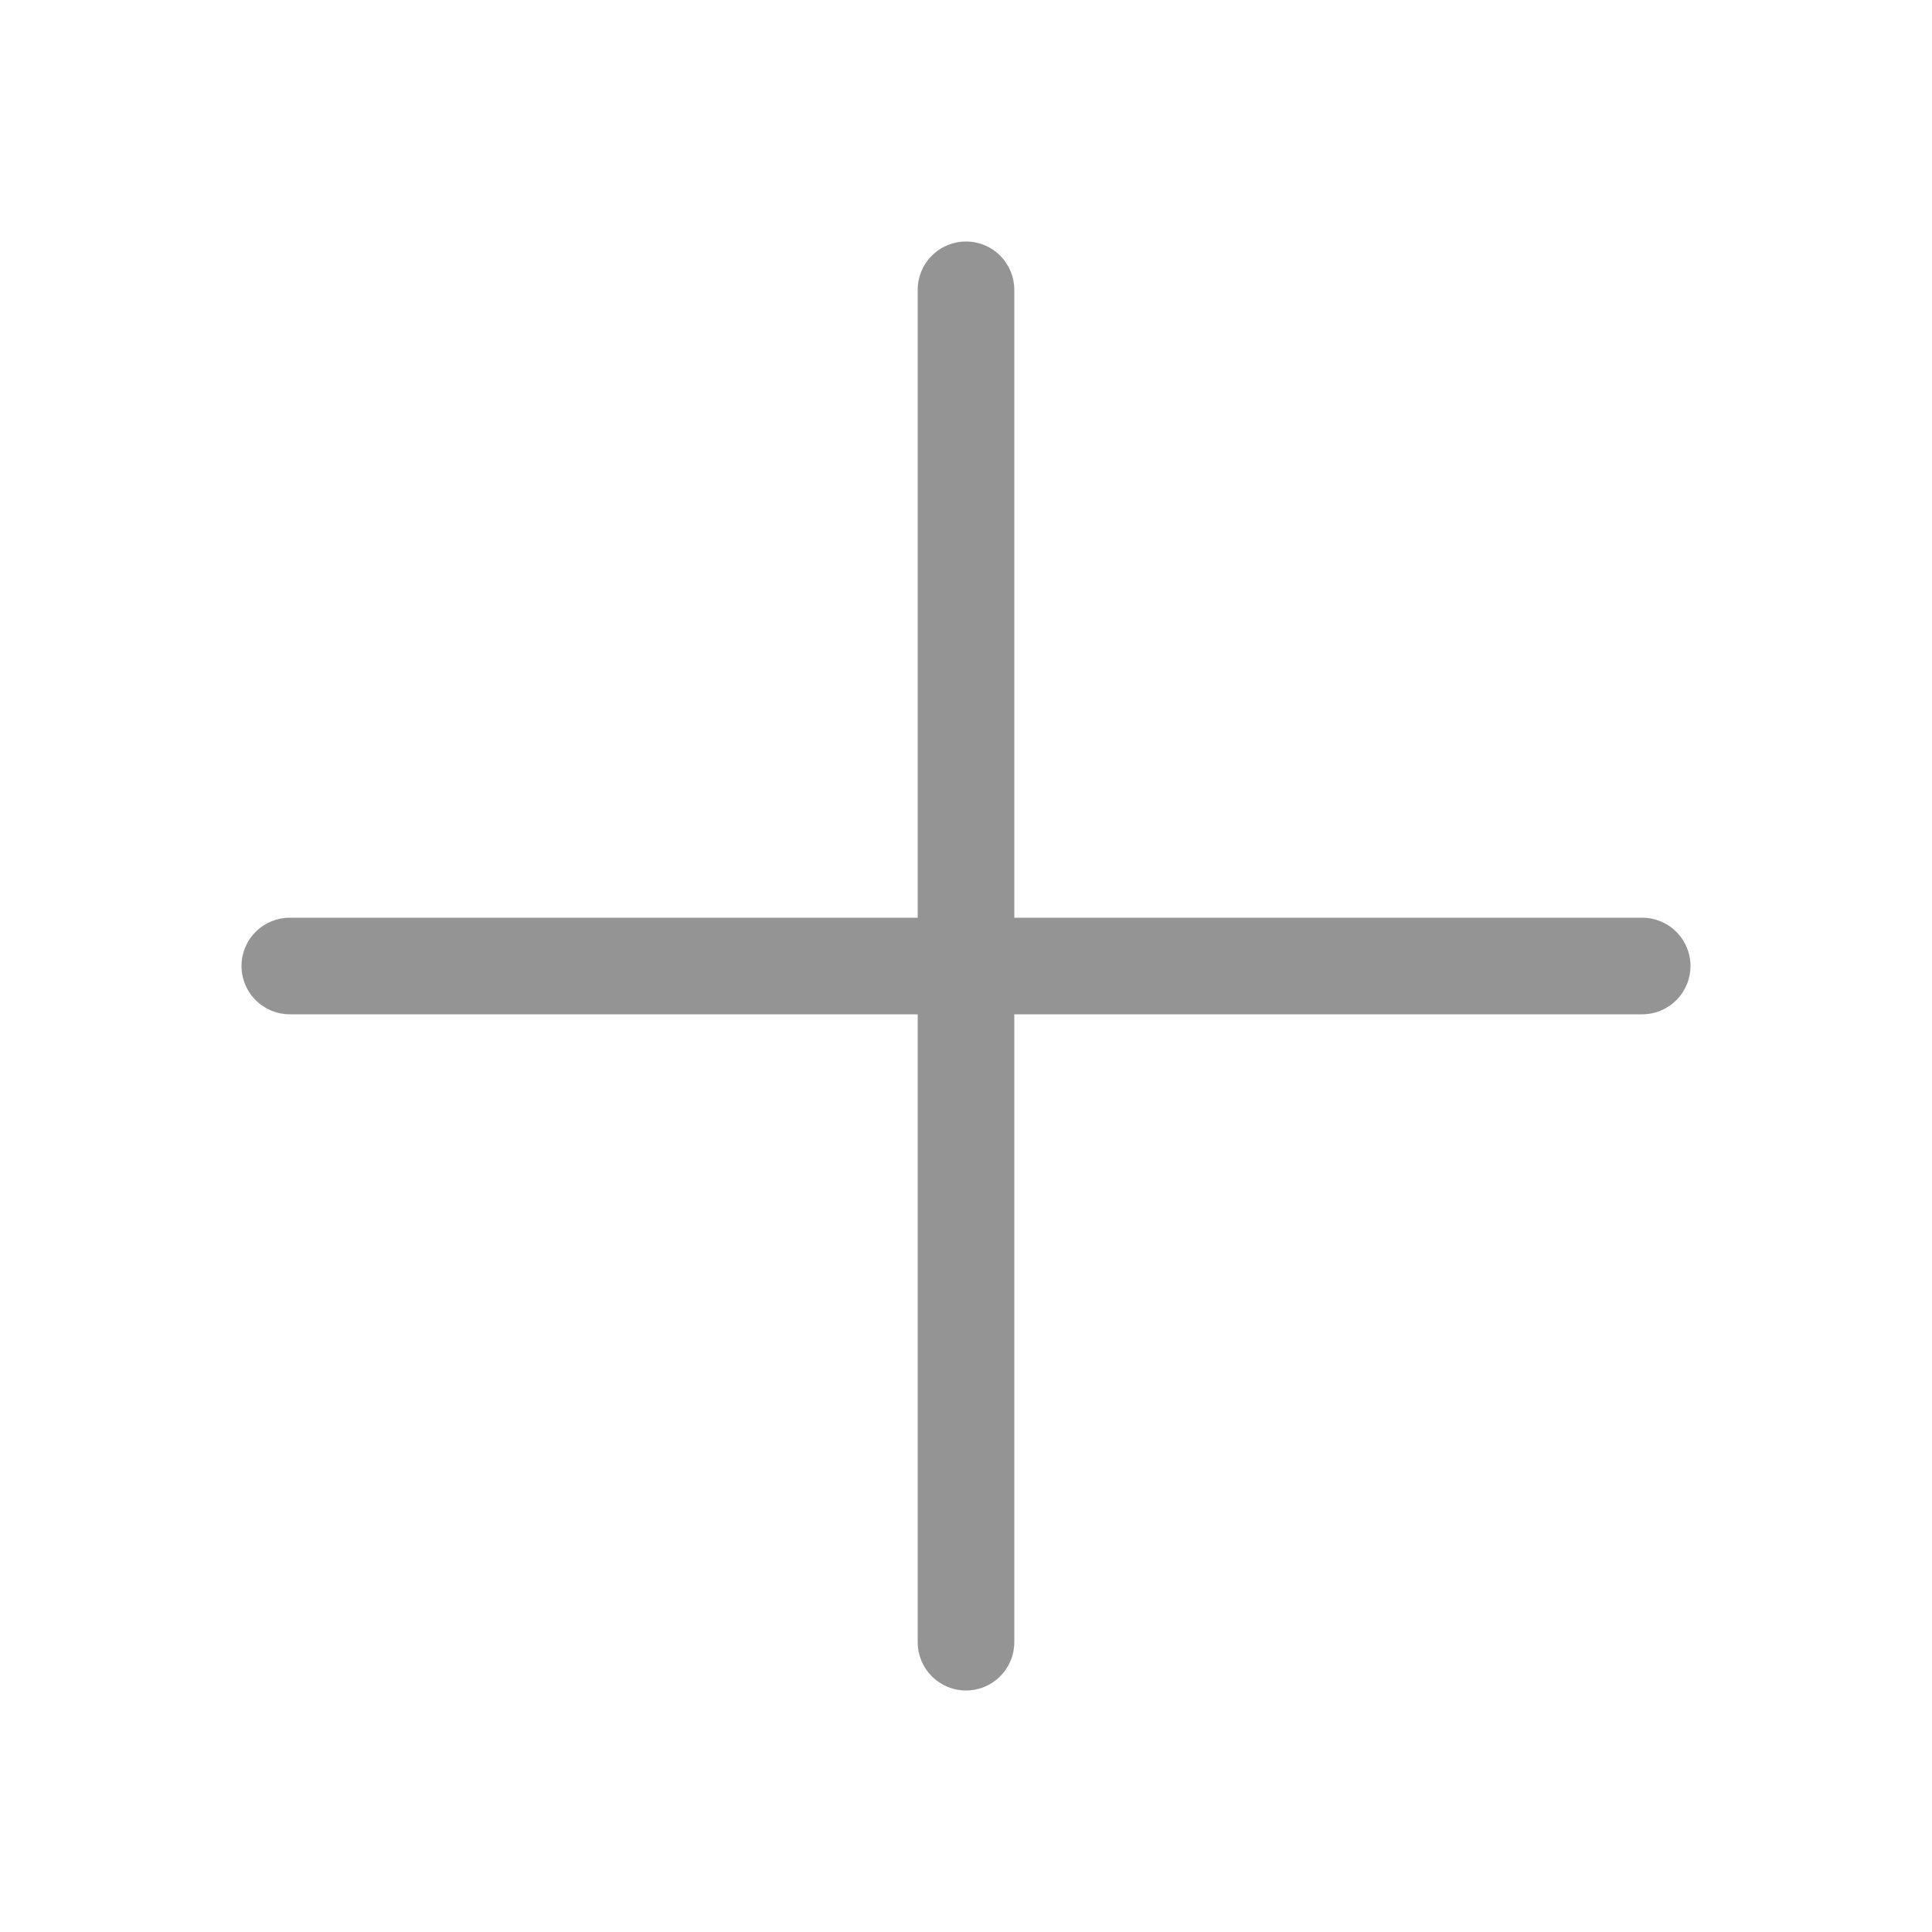
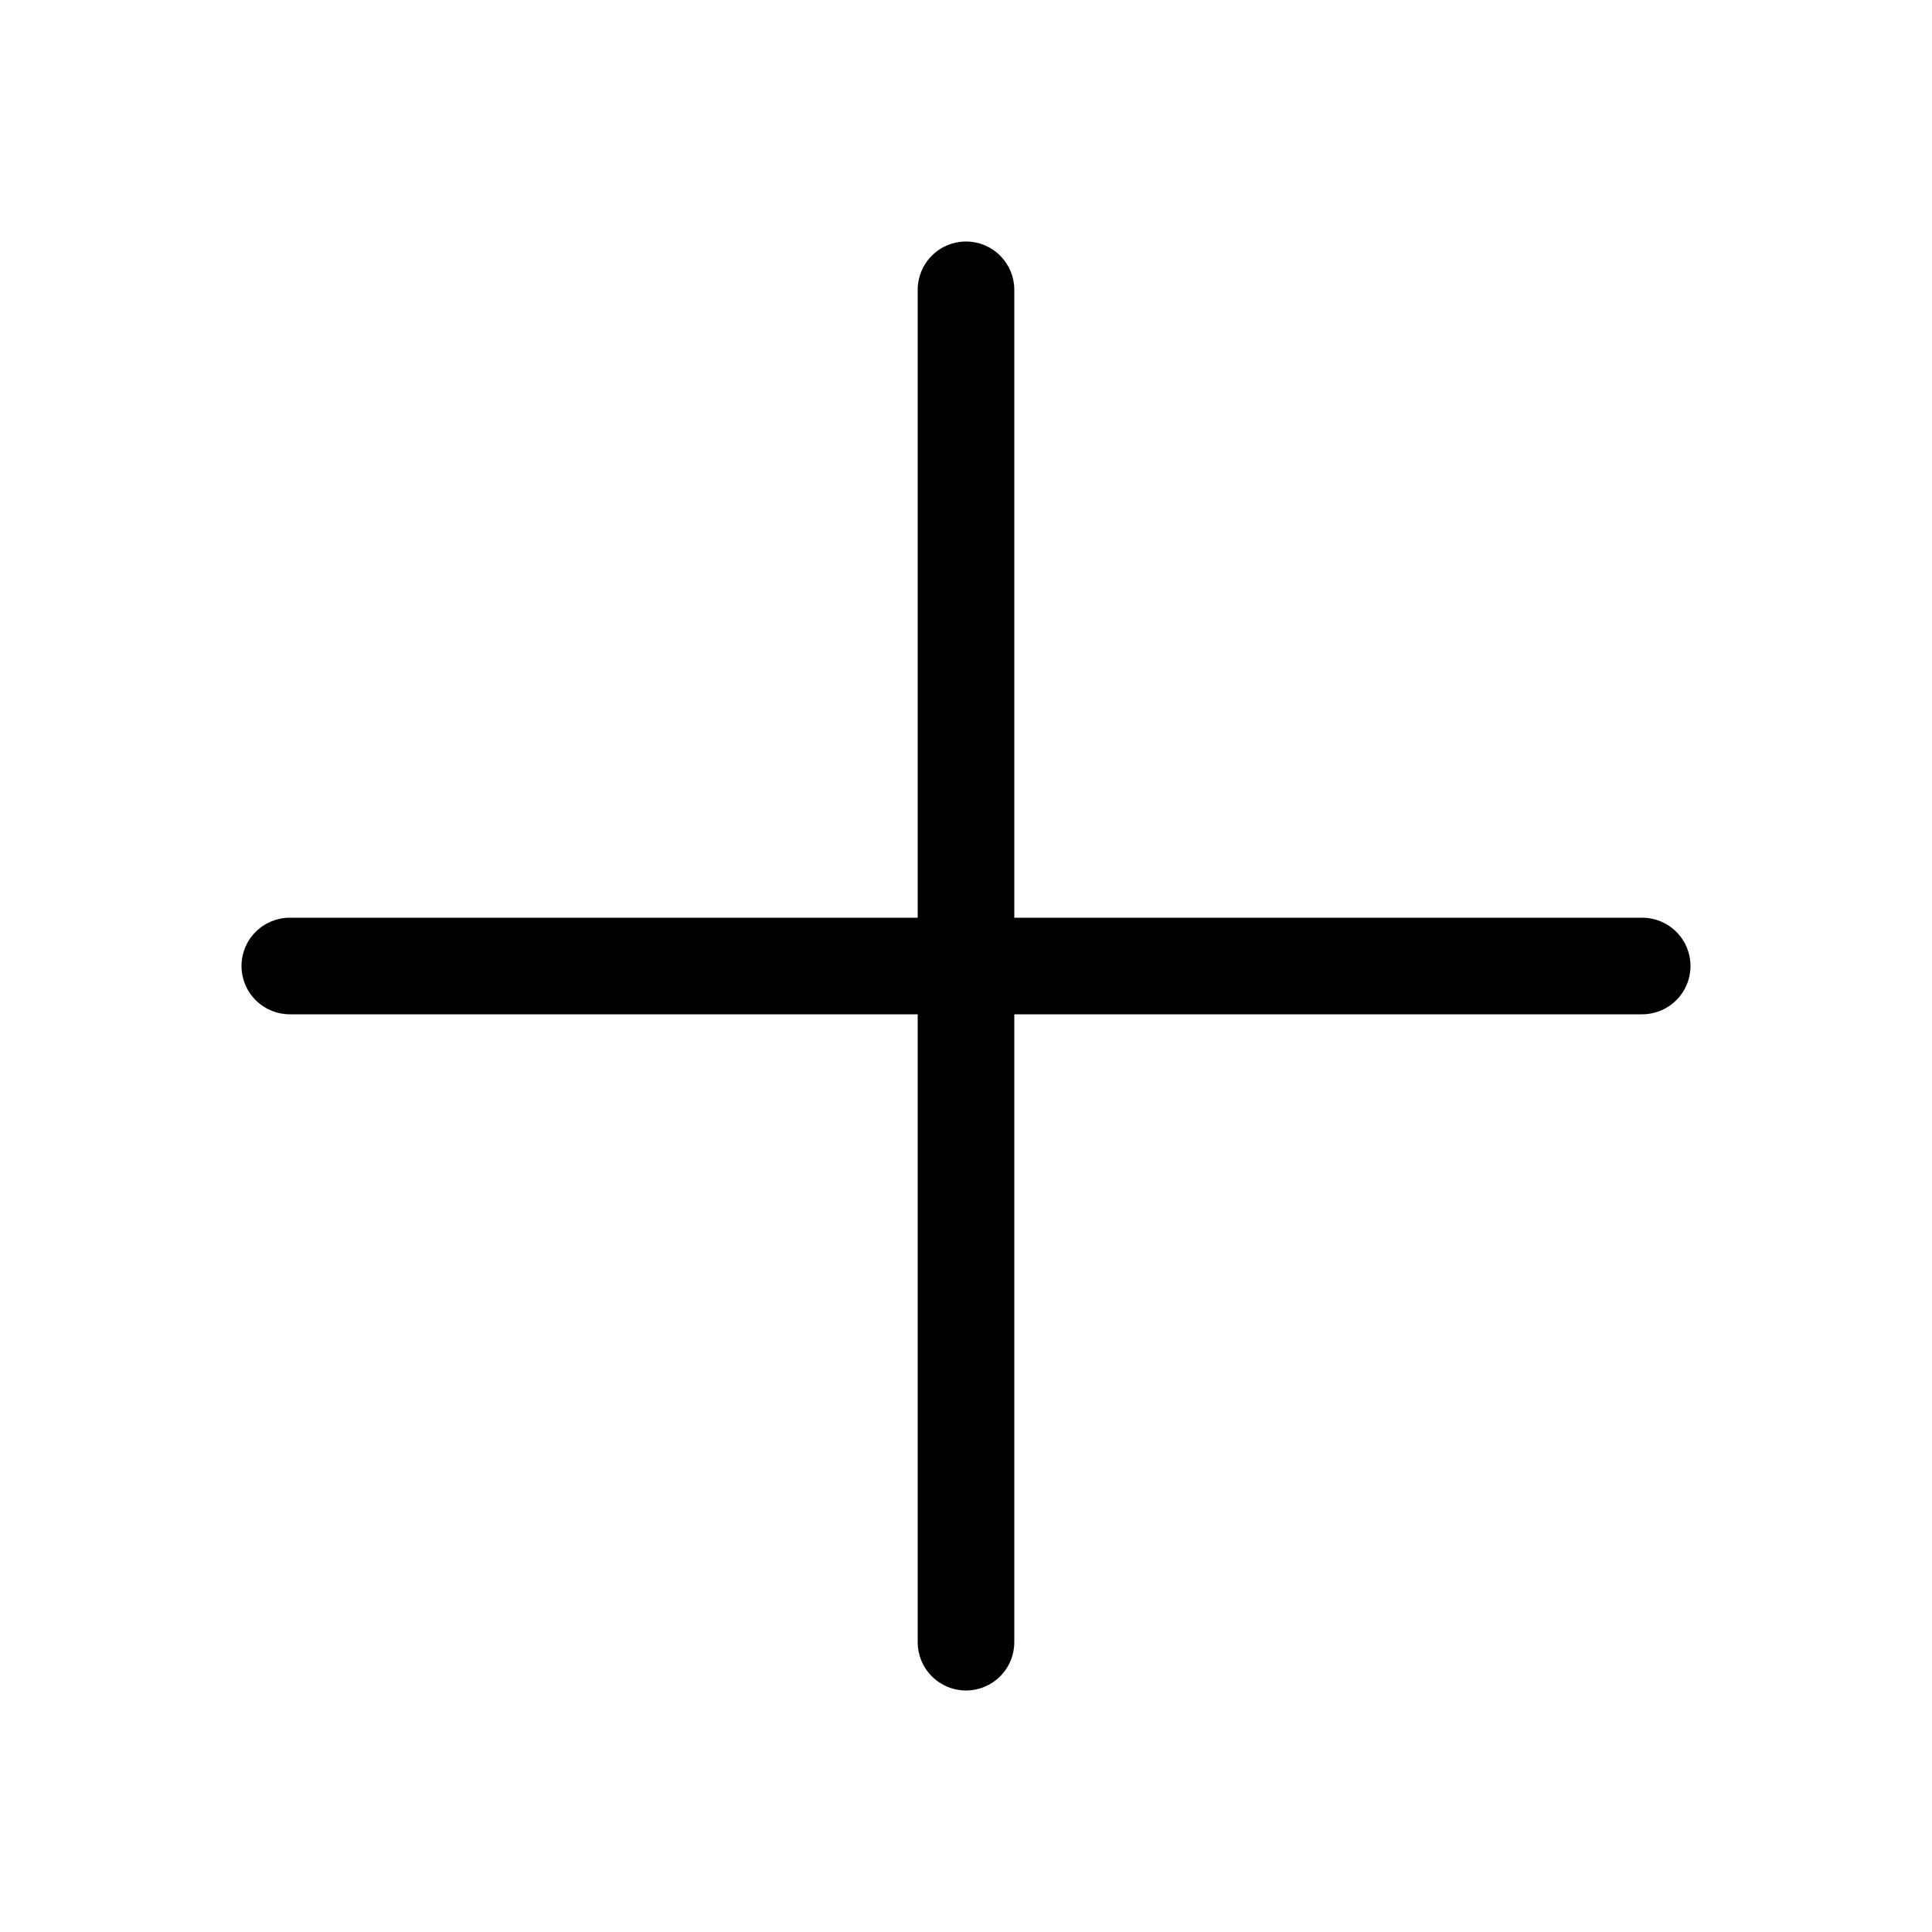
<svg xmlns="http://www.w3.org/2000/svg" width="24" height="24" viewBox="0 0 24 24" fill="none">
-   <path d="M12 3C12.159 3 12.312 3.063 12.424 3.176C12.537 3.288 12.6 3.441 12.6 3.6V11.4H20.4C20.559 11.4 20.712 11.463 20.824 11.576C20.937 11.688 21 11.841 21 12C21 12.159 20.937 12.312 20.824 12.424C20.712 12.537 20.559 12.6 20.4 12.6H12.6V20.4C12.6 20.559 12.537 20.712 12.424 20.824C12.312 20.937 12.159 21 12 21C11.841 21 11.688 20.937 11.576 20.824C11.463 20.712 11.4 20.559 11.4 20.4V12.6H3.6C3.441 12.6 3.288 12.537 3.176 12.424C3.063 12.312 3 12.159 3 12C3 11.841 3.063 11.688 3.176 11.576C3.288 11.463 3.441 11.4 3.6 11.4H11.4V3.6C11.4 3.441 11.463 3.288 11.576 3.176C11.688 3.063 11.841 3 12 3Z" fill="#949494" />
+   <path d="M12 3C12.159 3 12.312 3.063 12.424 3.176C12.537 3.288 12.6 3.441 12.6 3.6V11.4H20.4C20.559 11.4 20.712 11.463 20.824 11.576C20.937 11.688 21 11.841 21 12C21 12.159 20.937 12.312 20.824 12.424C20.712 12.537 20.559 12.6 20.4 12.6H12.6V20.4C12.6 20.559 12.537 20.712 12.424 20.824C12.312 20.937 12.159 21 12 21C11.841 21 11.688 20.937 11.576 20.824C11.463 20.712 11.4 20.559 11.4 20.4V12.6H3.6C3.441 12.6 3.288 12.537 3.176 12.424C3.063 12.312 3 12.159 3 12C3 11.841 3.063 11.688 3.176 11.576C3.288 11.463 3.441 11.4 3.6 11.4H11.4V3.6C11.4 3.441 11.463 3.288 11.576 3.176C11.688 3.063 11.841 3 12 3Z" fill="#000" />
</svg>
